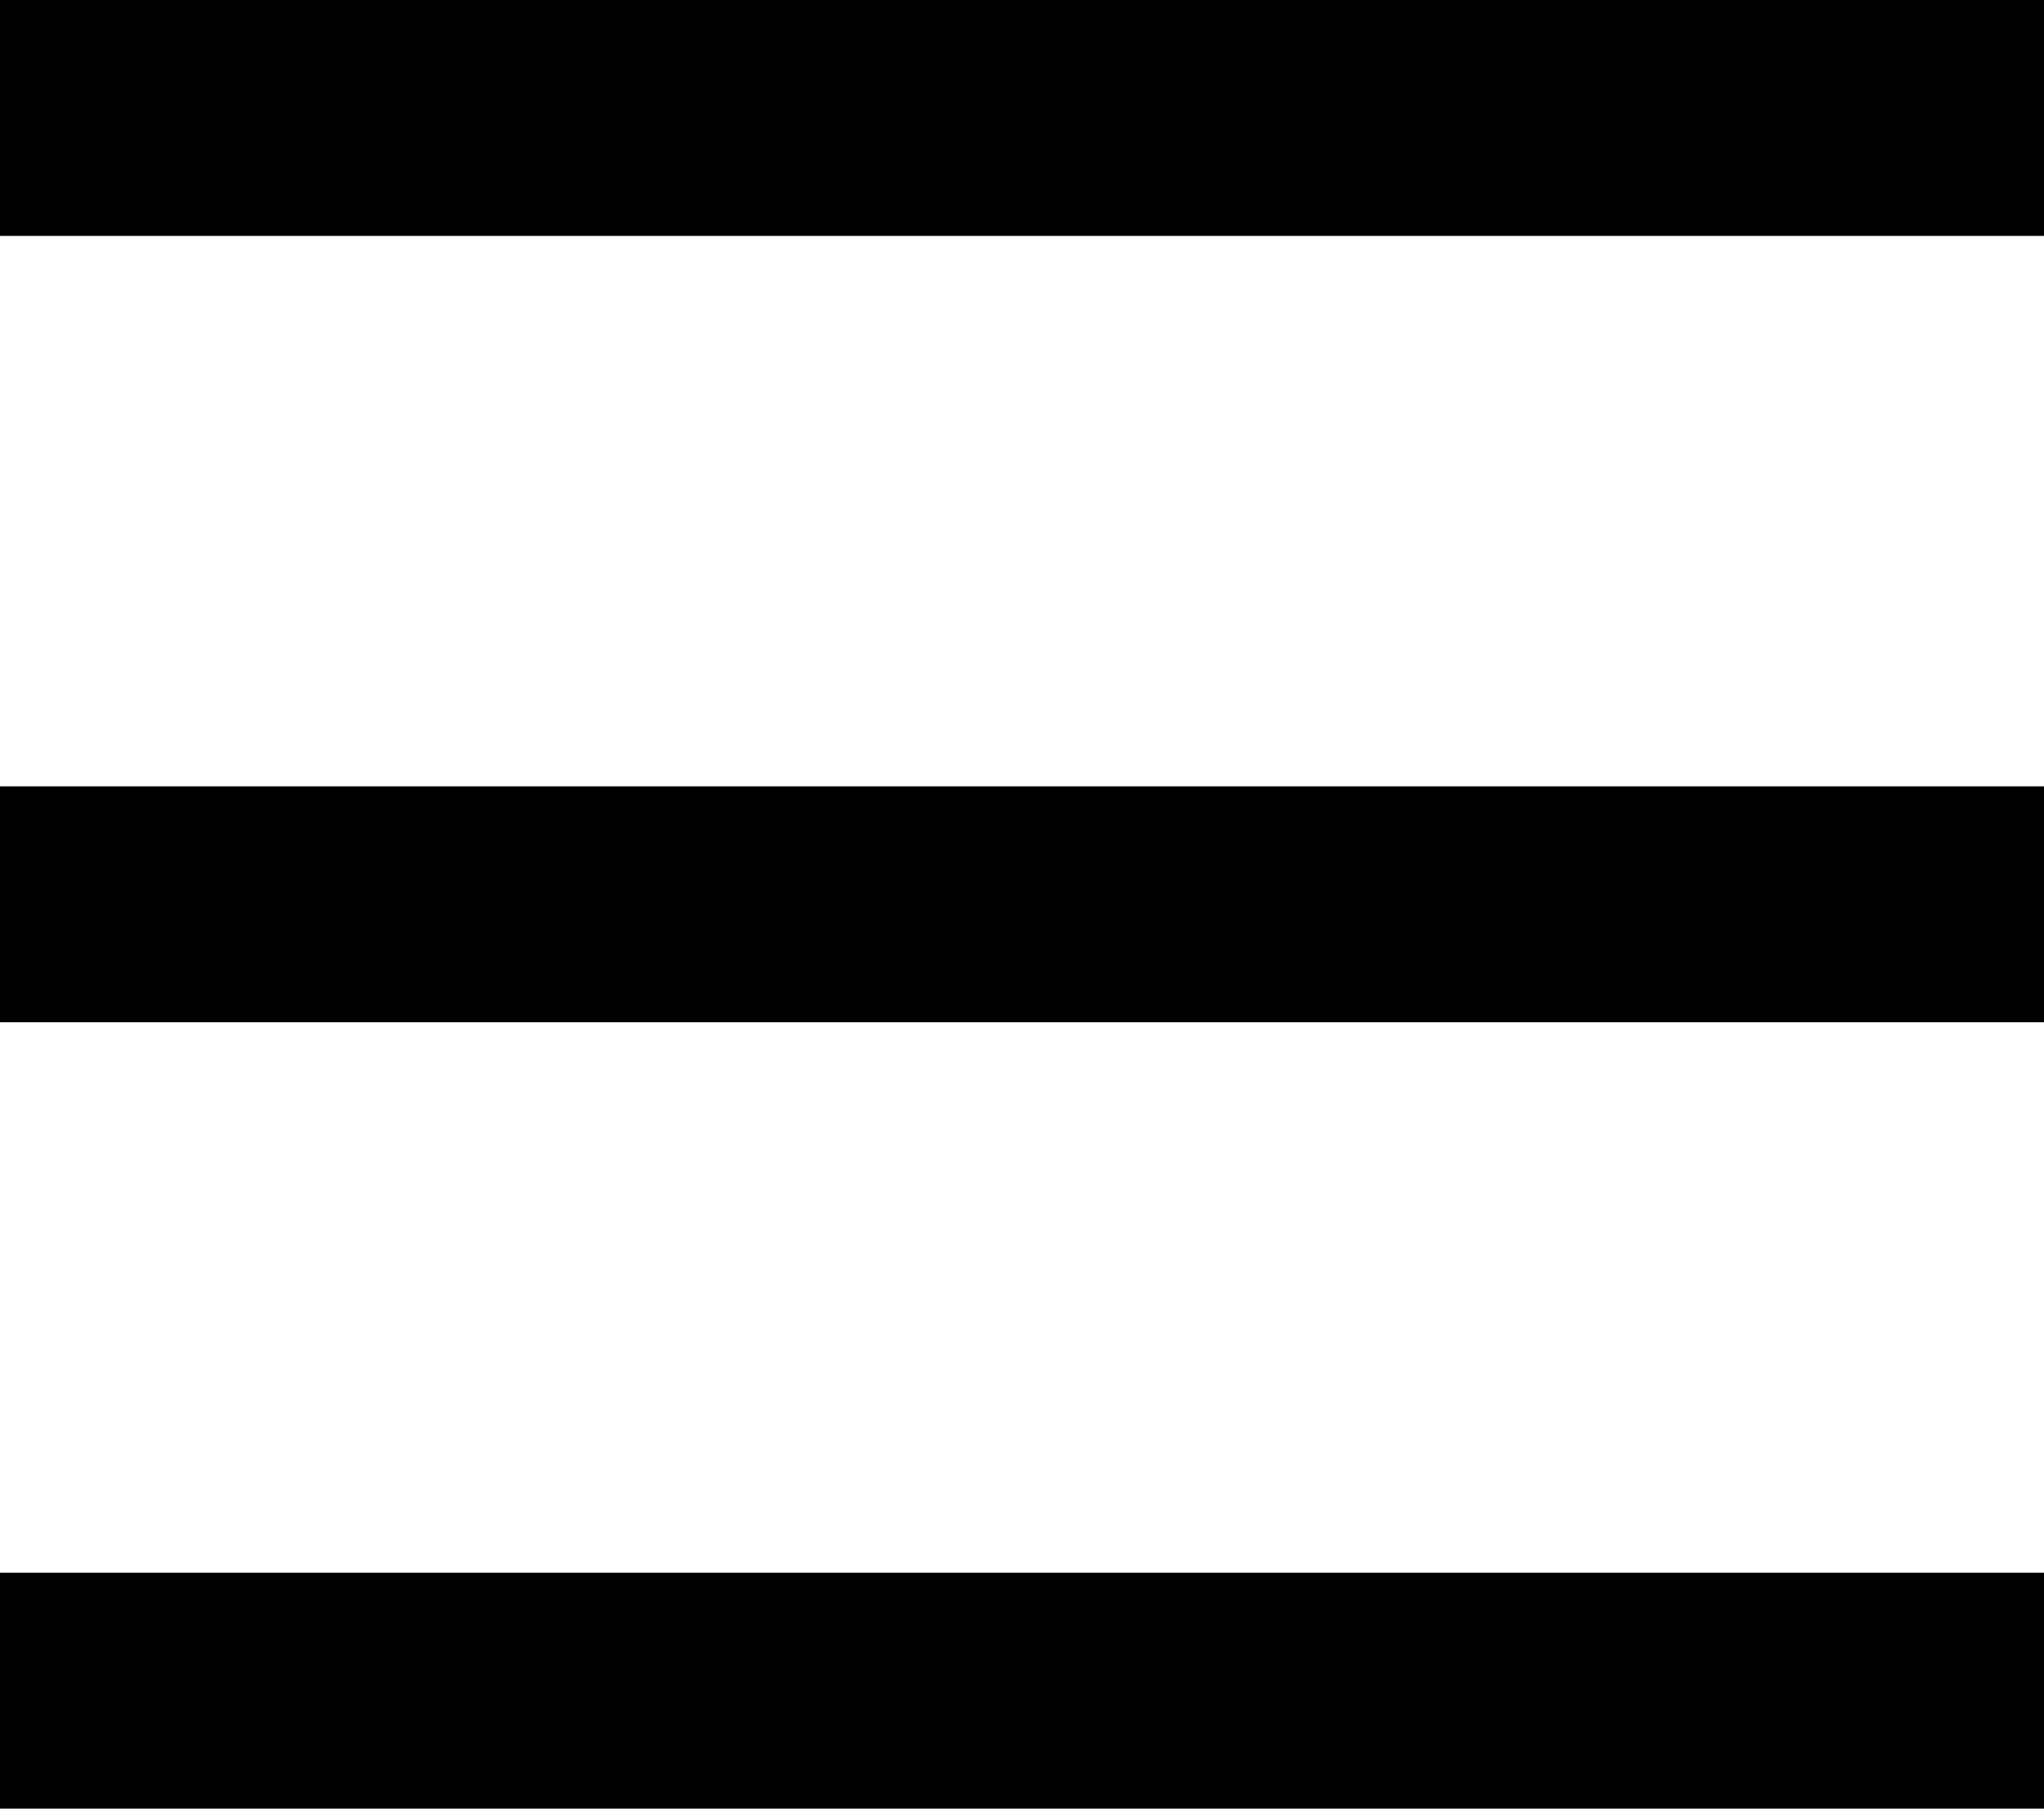
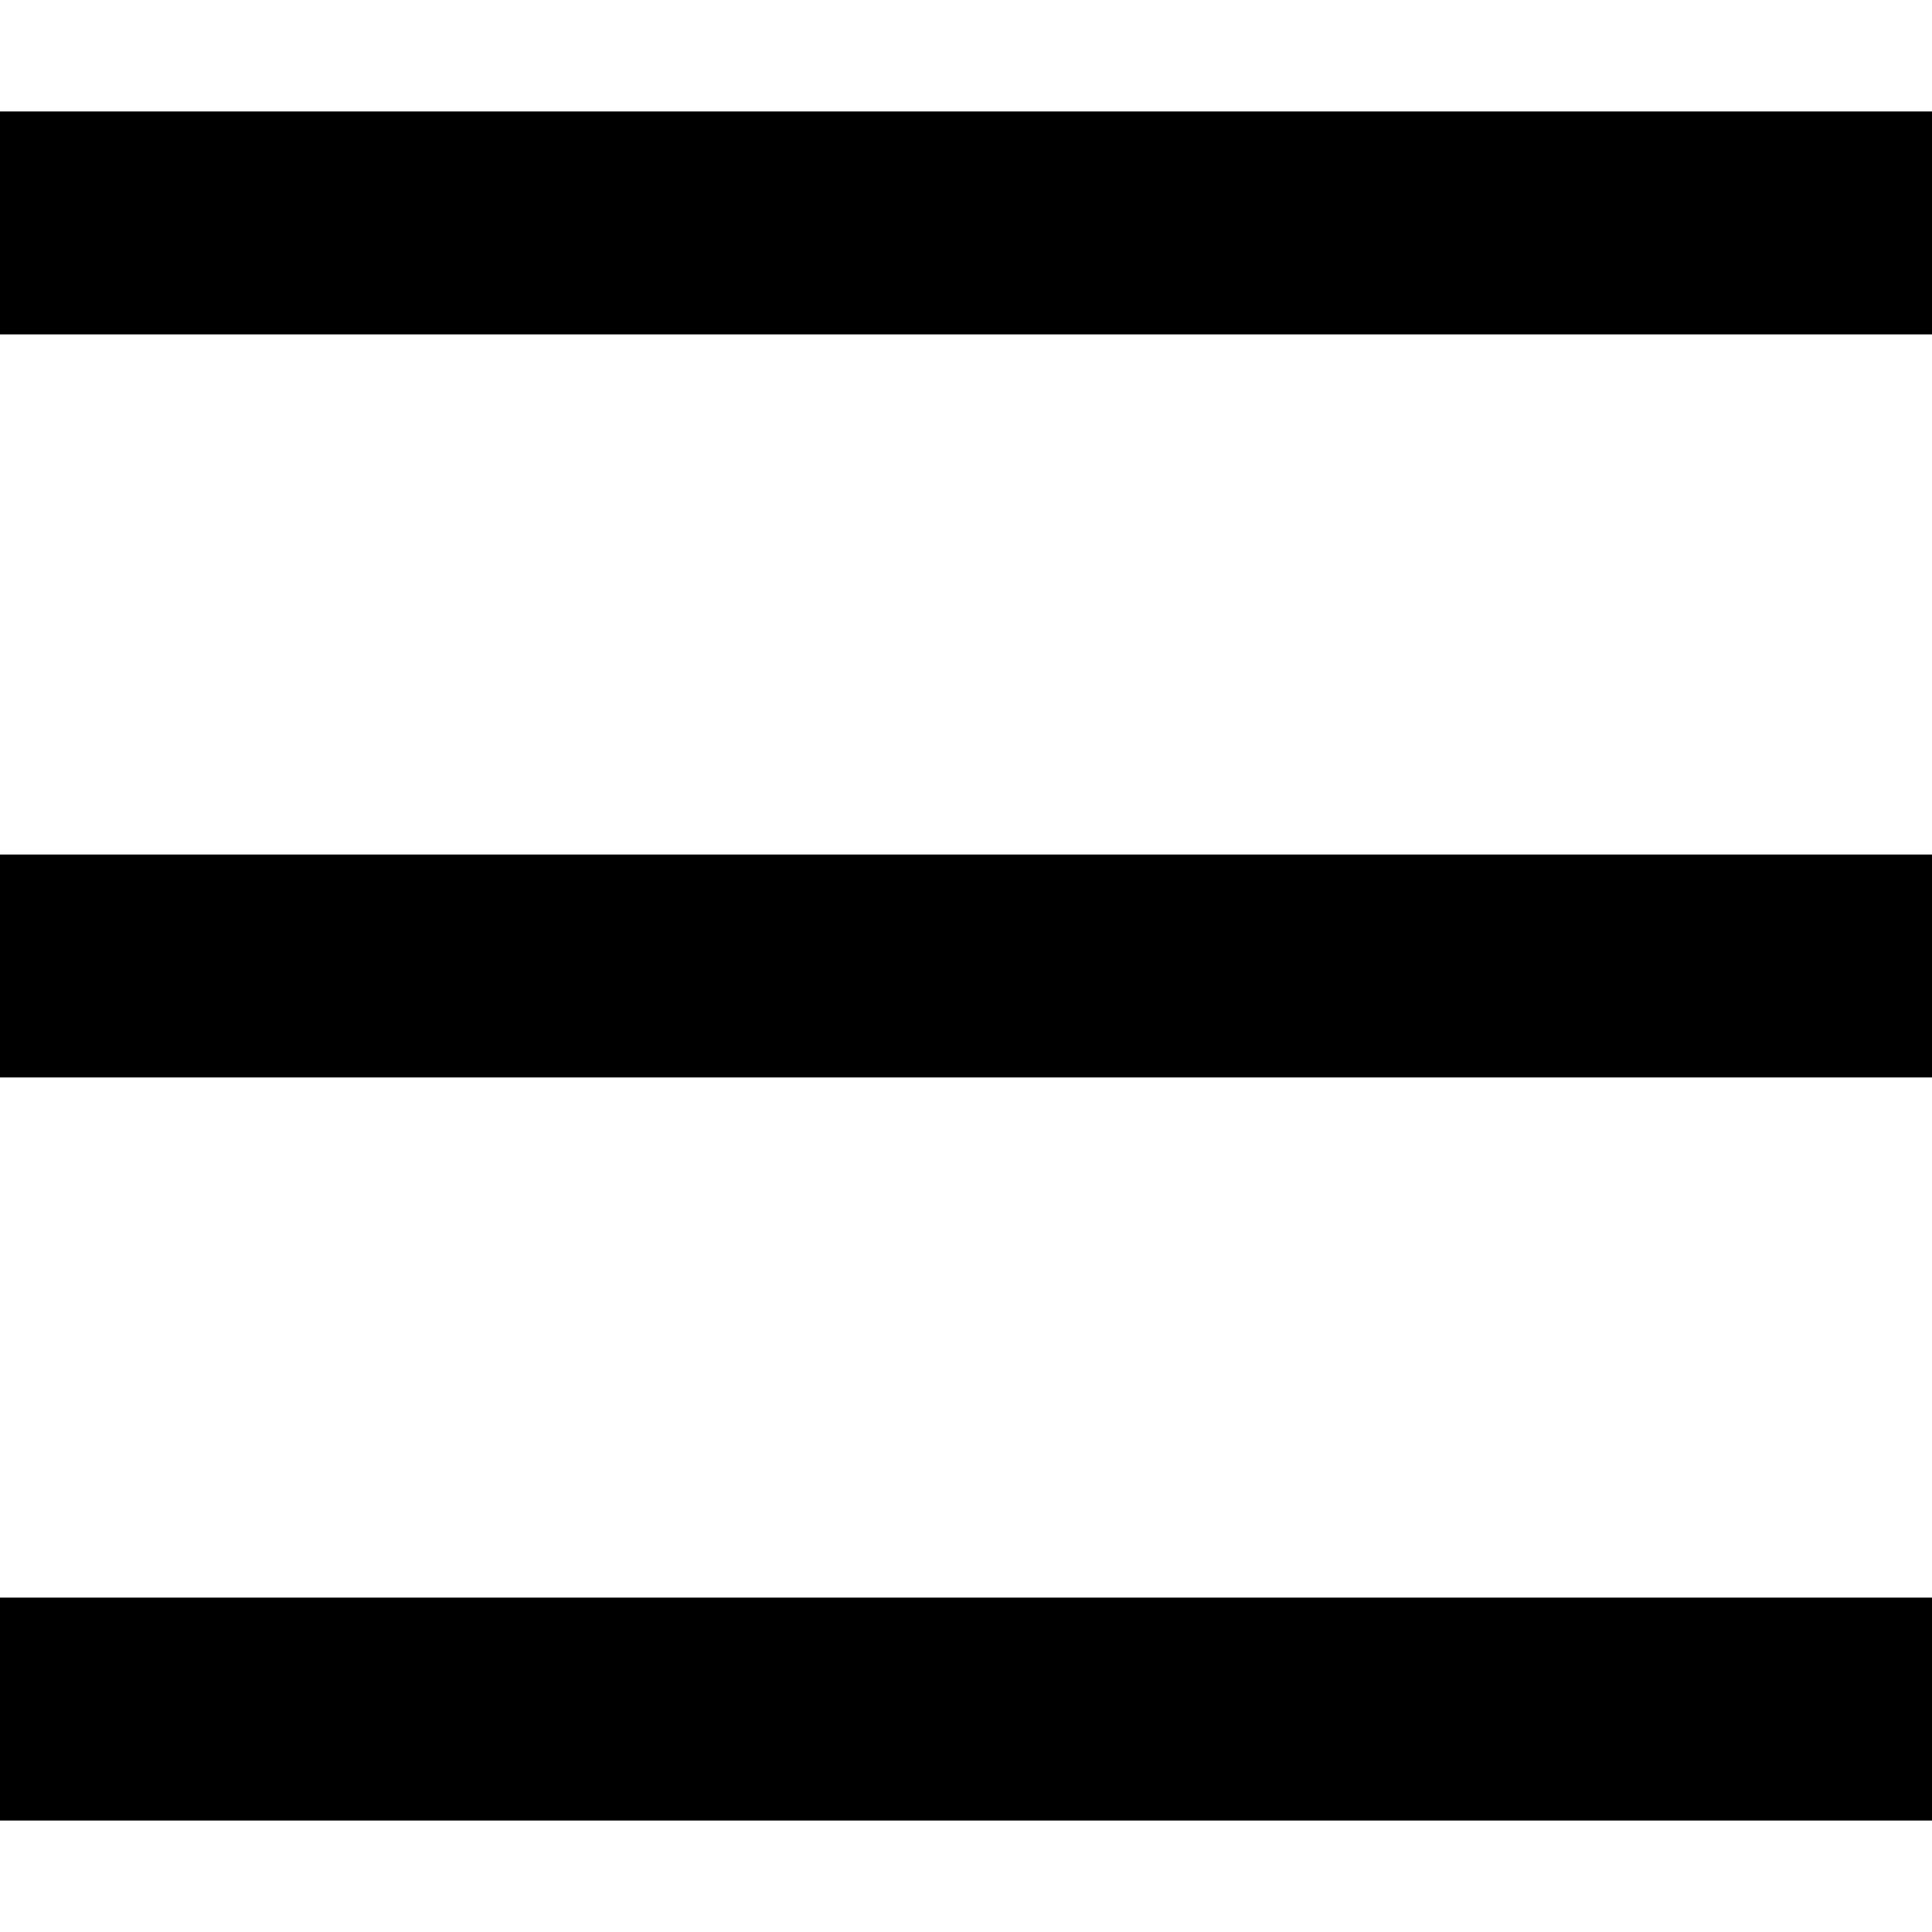
- <svg xmlns="http://www.w3.org/2000/svg" version="1.1" id="Layer_1" x="0px" y="0px" viewBox="0 0 26 23" enable-background="new 0 0 26 23" xml:space="preserve">
+ <svg xmlns="http://www.w3.org/2000/svg" version="1.1" id="Layer_1" x="0px" y="0px" width="512px" height="512px" viewBox="50 140 512 512" enable-background="new 50 140 512 512" xml:space="preserve">
  <g>
-     <path d="M0,0h26v3H0V0z" />
-     <path d="M0,10h26v3H0V10z" />
-     <path d="M0,20h26v3H0V20z" />
+     <path d="M50,169.539h512v59.077H50V169.539z" />
+     <path d="M50,366.461h512v59.077H50V366.461z" />
+     <path d="M50,563.385h512v59.077H50V563.385z" />
  </g>
</svg>
